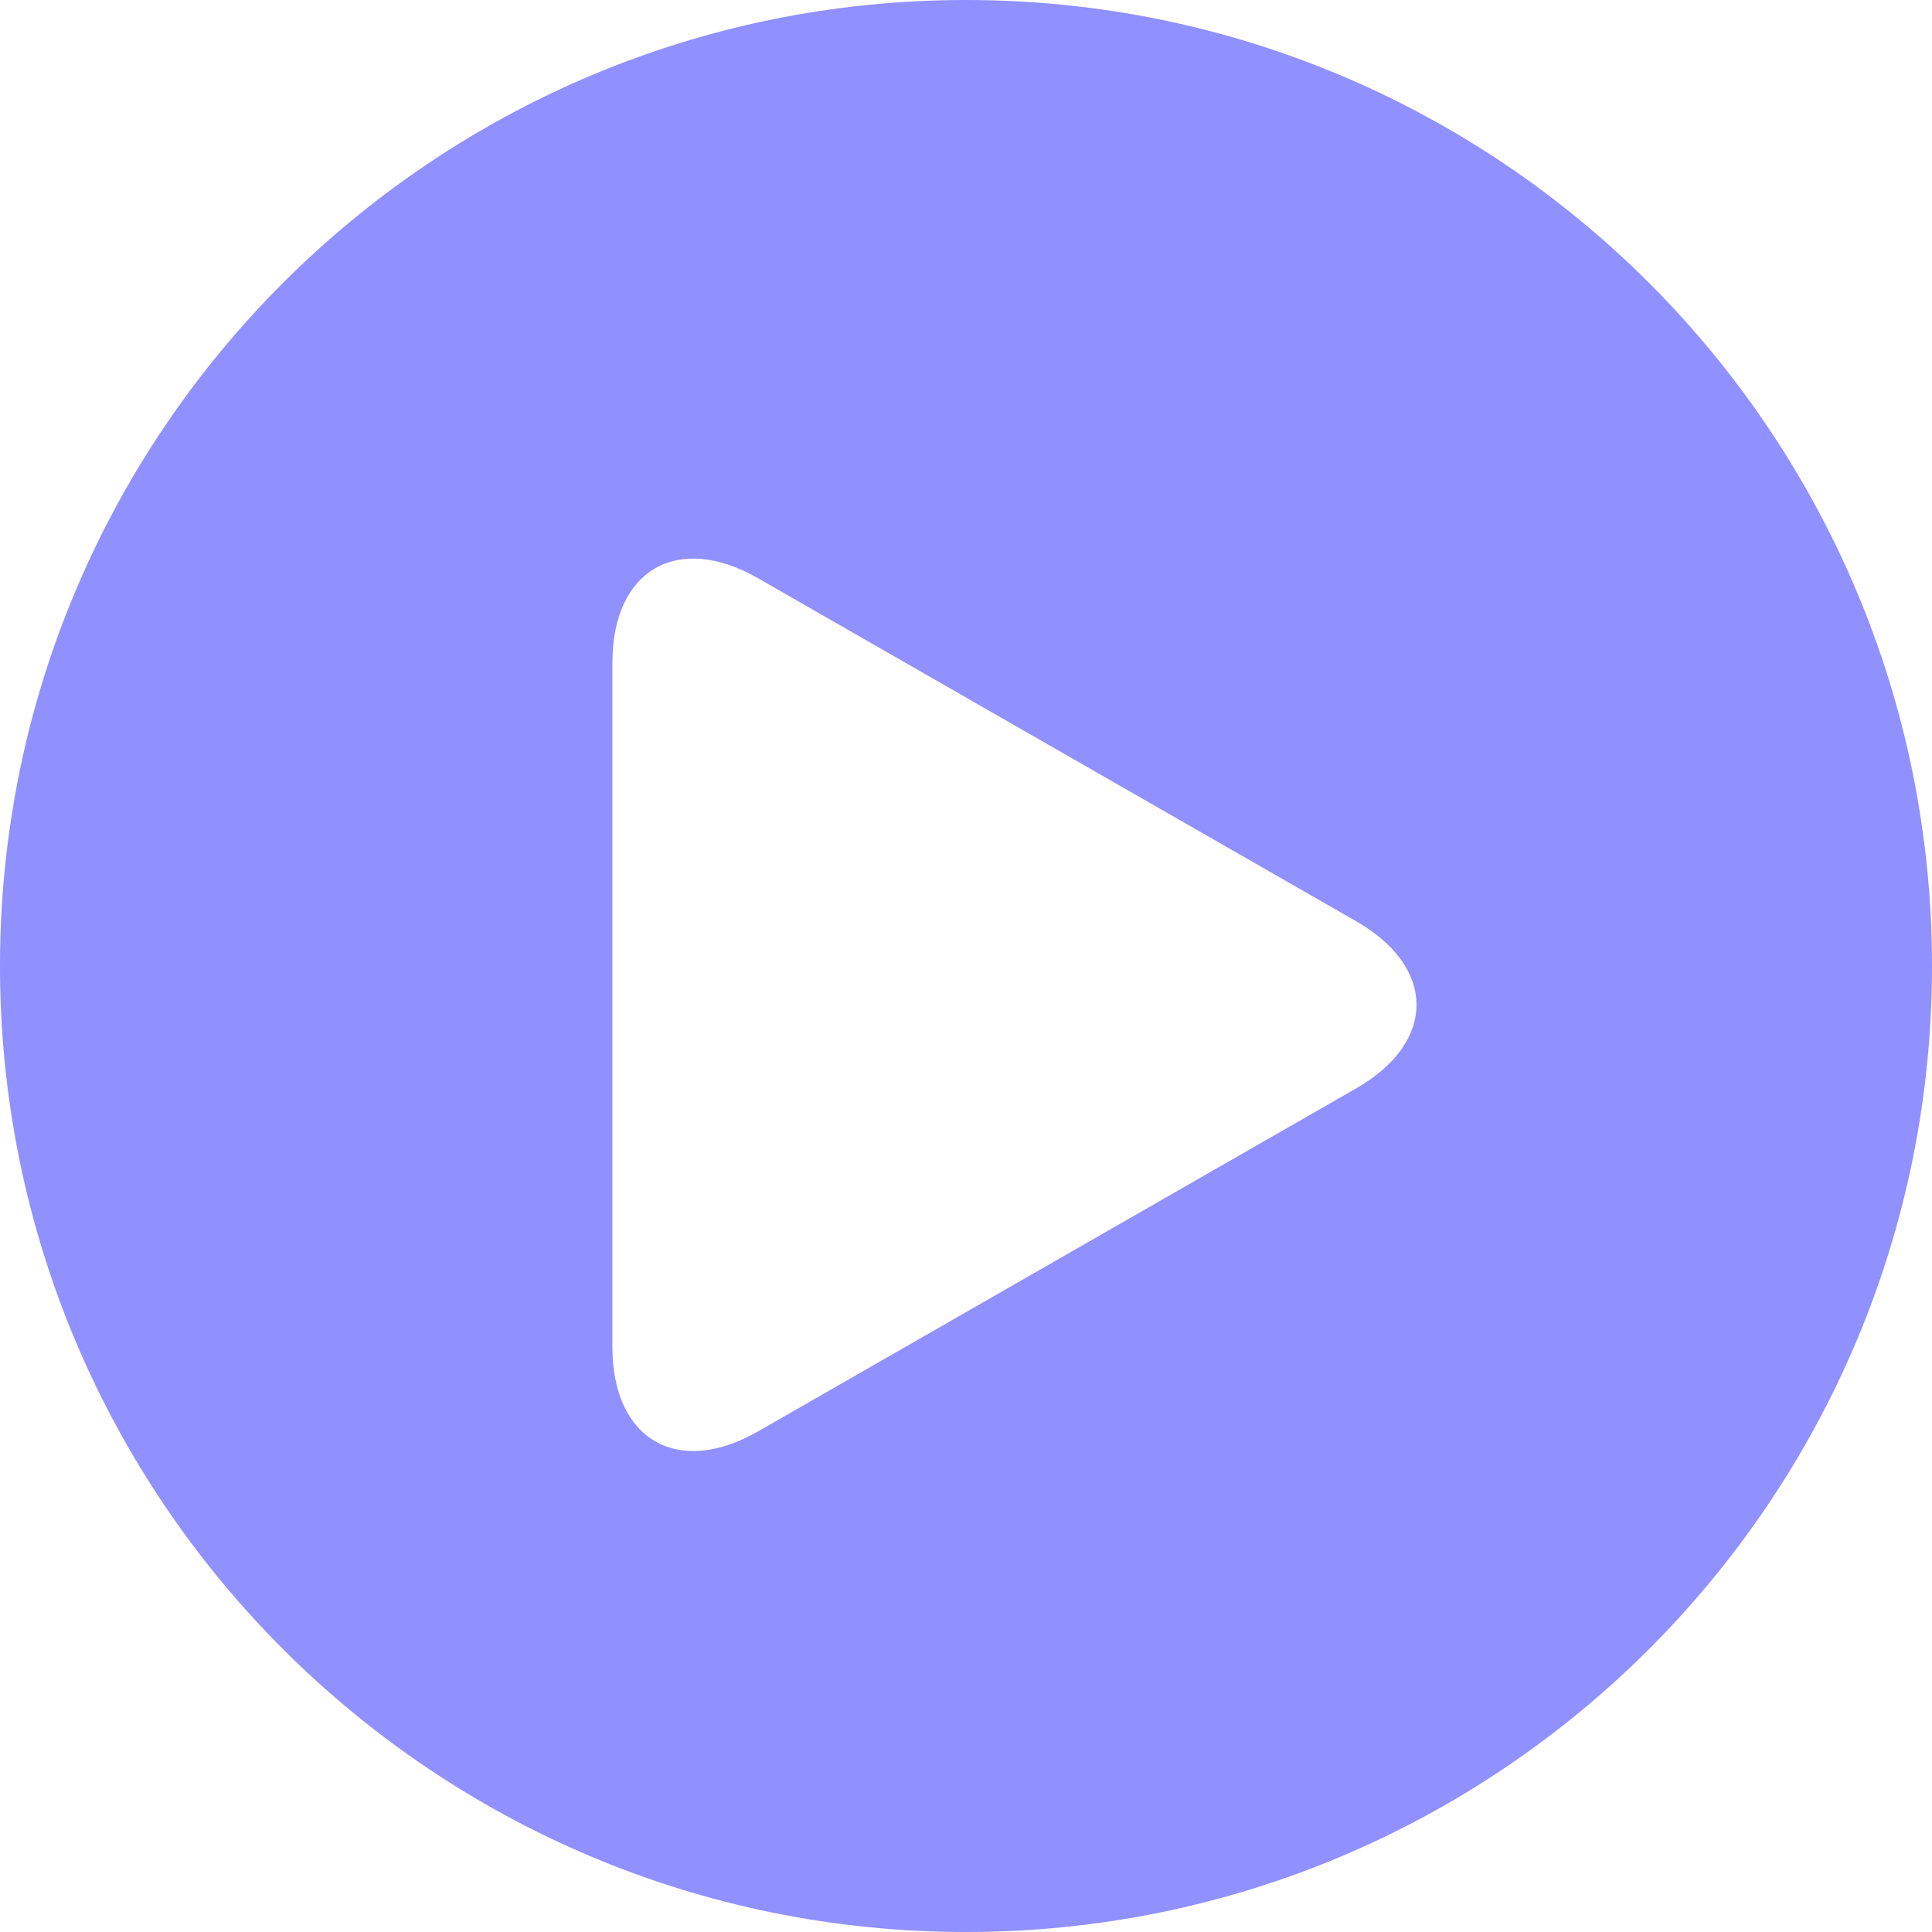
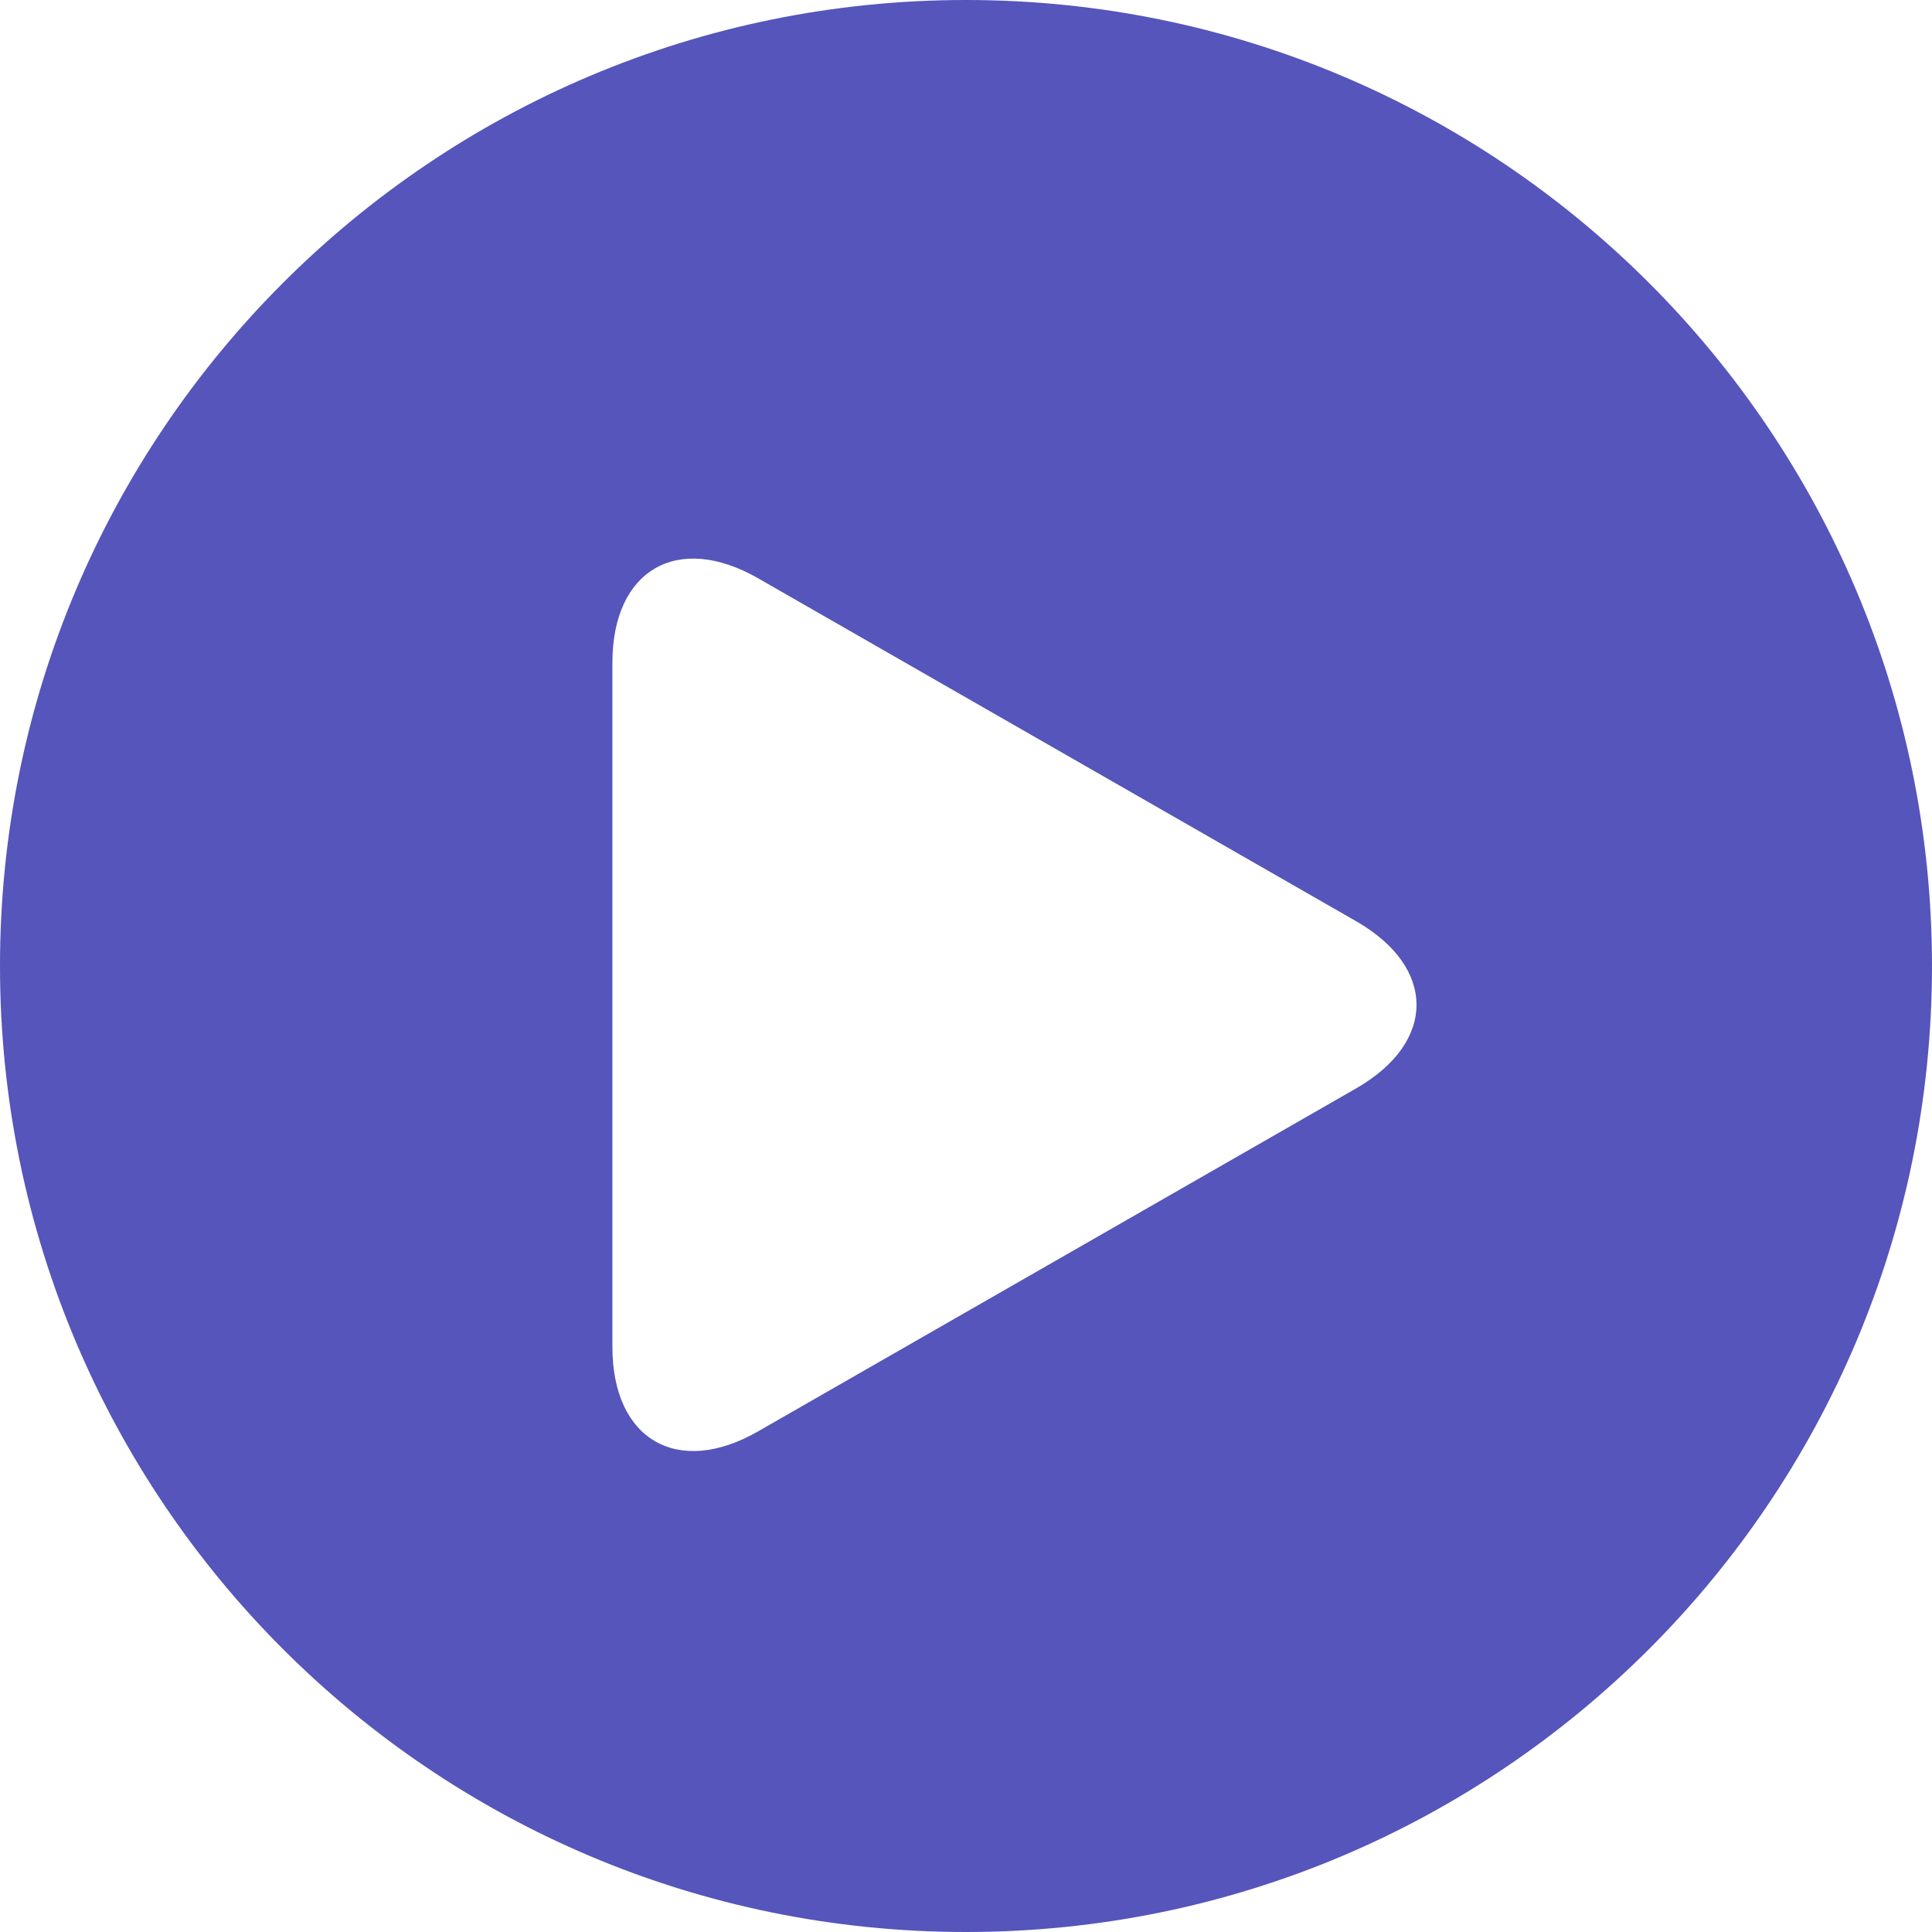
- <svg xmlns="http://www.w3.org/2000/svg" version="1.1" id="Capa_1" x="0px" y="0px" width="408.221px" height="408.221px" viewBox="0 0 408.221 408.221" style="enable-background:new 0 0 408.221 408.221;" xml:space="preserve" fill="#9090ff">
+ <svg xmlns="http://www.w3.org/2000/svg" version="1.1" id="Capa_1" x="0px" y="0px" width="408.221px" height="408.221px" viewBox="0 0 408.221 408.221" style="enable-background:new 0 0 408.221 408.221;" xml:space="preserve" fill="#5555bb">
  <g>
    <g>
      <path d="M204.11,0C91.388,0,0,91.388,0,204.111c0,112.725,91.388,204.11,204.11,204.11c112.729,0,204.11-91.385,204.11-204.11    C408.221,91.388,316.839,0,204.11,0z M286.547,229.971l-126.368,72.471c-17.003,9.75-30.781,1.763-30.781-17.834V140.012    c0-19.602,13.777-27.575,30.781-17.827l126.368,72.466C303.551,204.403,303.551,220.217,286.547,229.971z" style="background:white;" />
    </g>
  </g>
  <g>
</g>
  <g>
</g>
  <g>
</g>
  <g>
</g>
  <g>
</g>
  <g>
</g>
  <g>
</g>
  <g>
</g>
  <g>
</g>
  <g>
</g>
  <g>
</g>
  <g>
</g>
  <g>
</g>
  <g>
</g>
  <g>
</g>
</svg>
